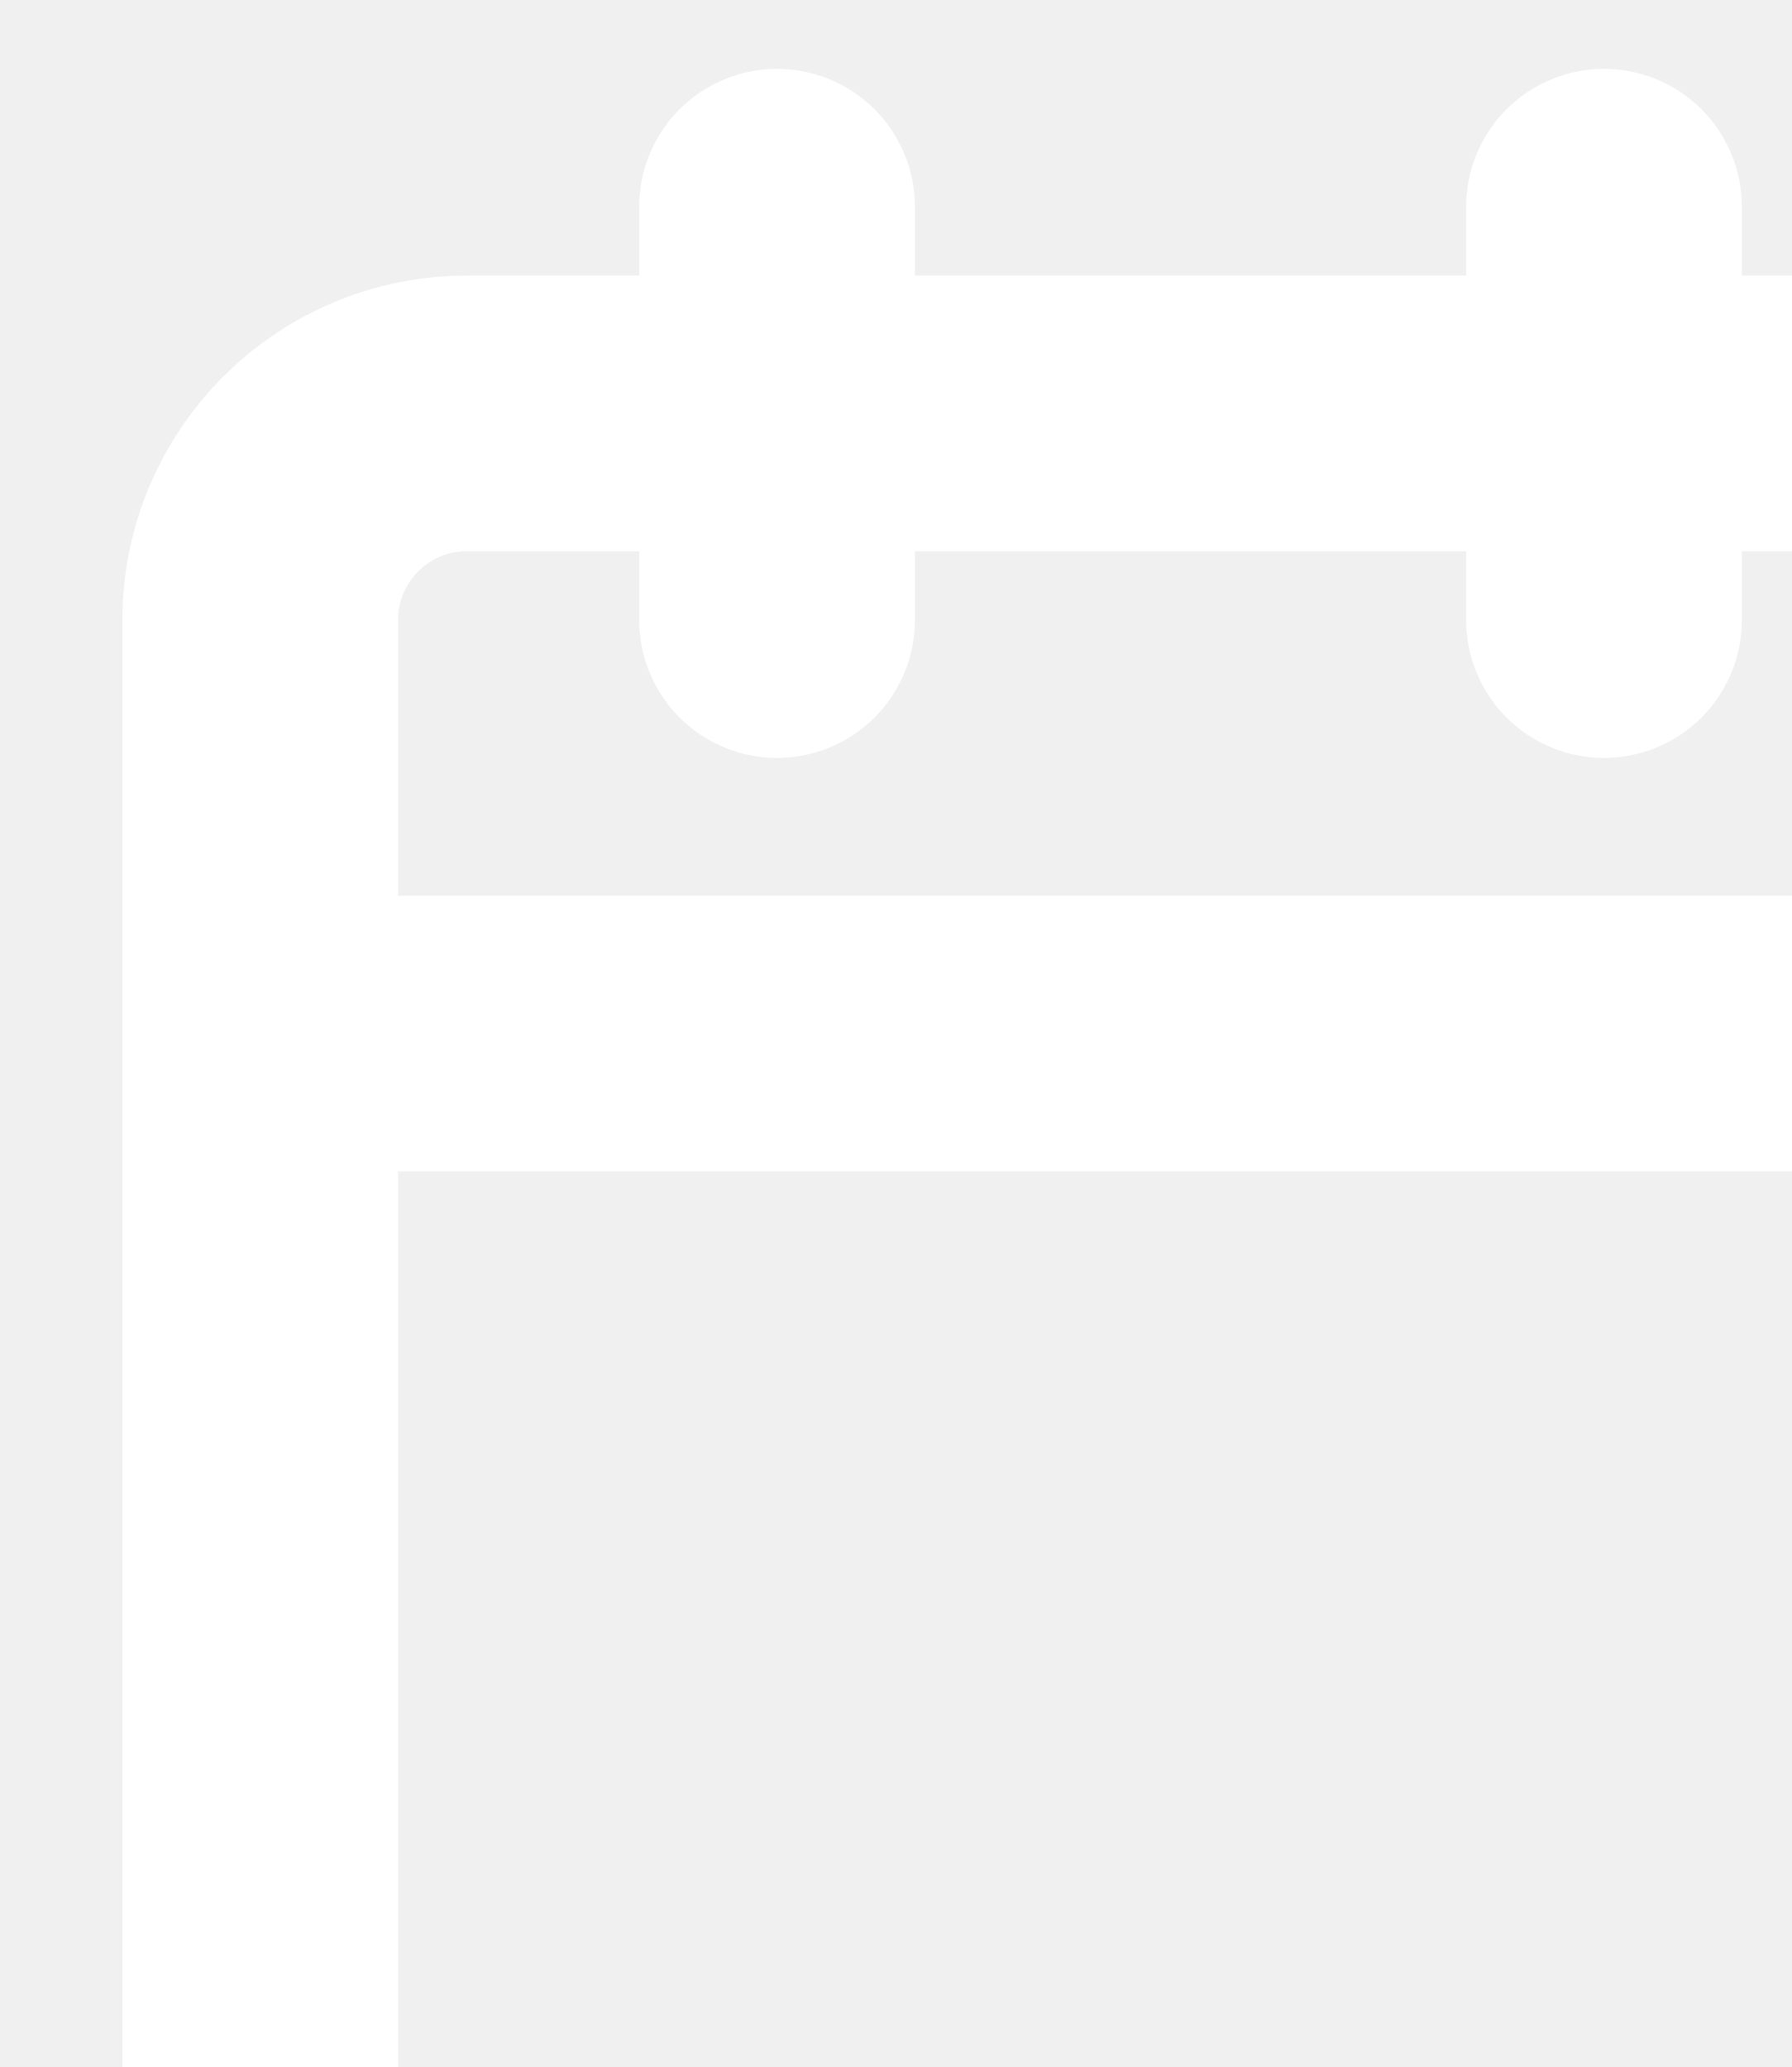
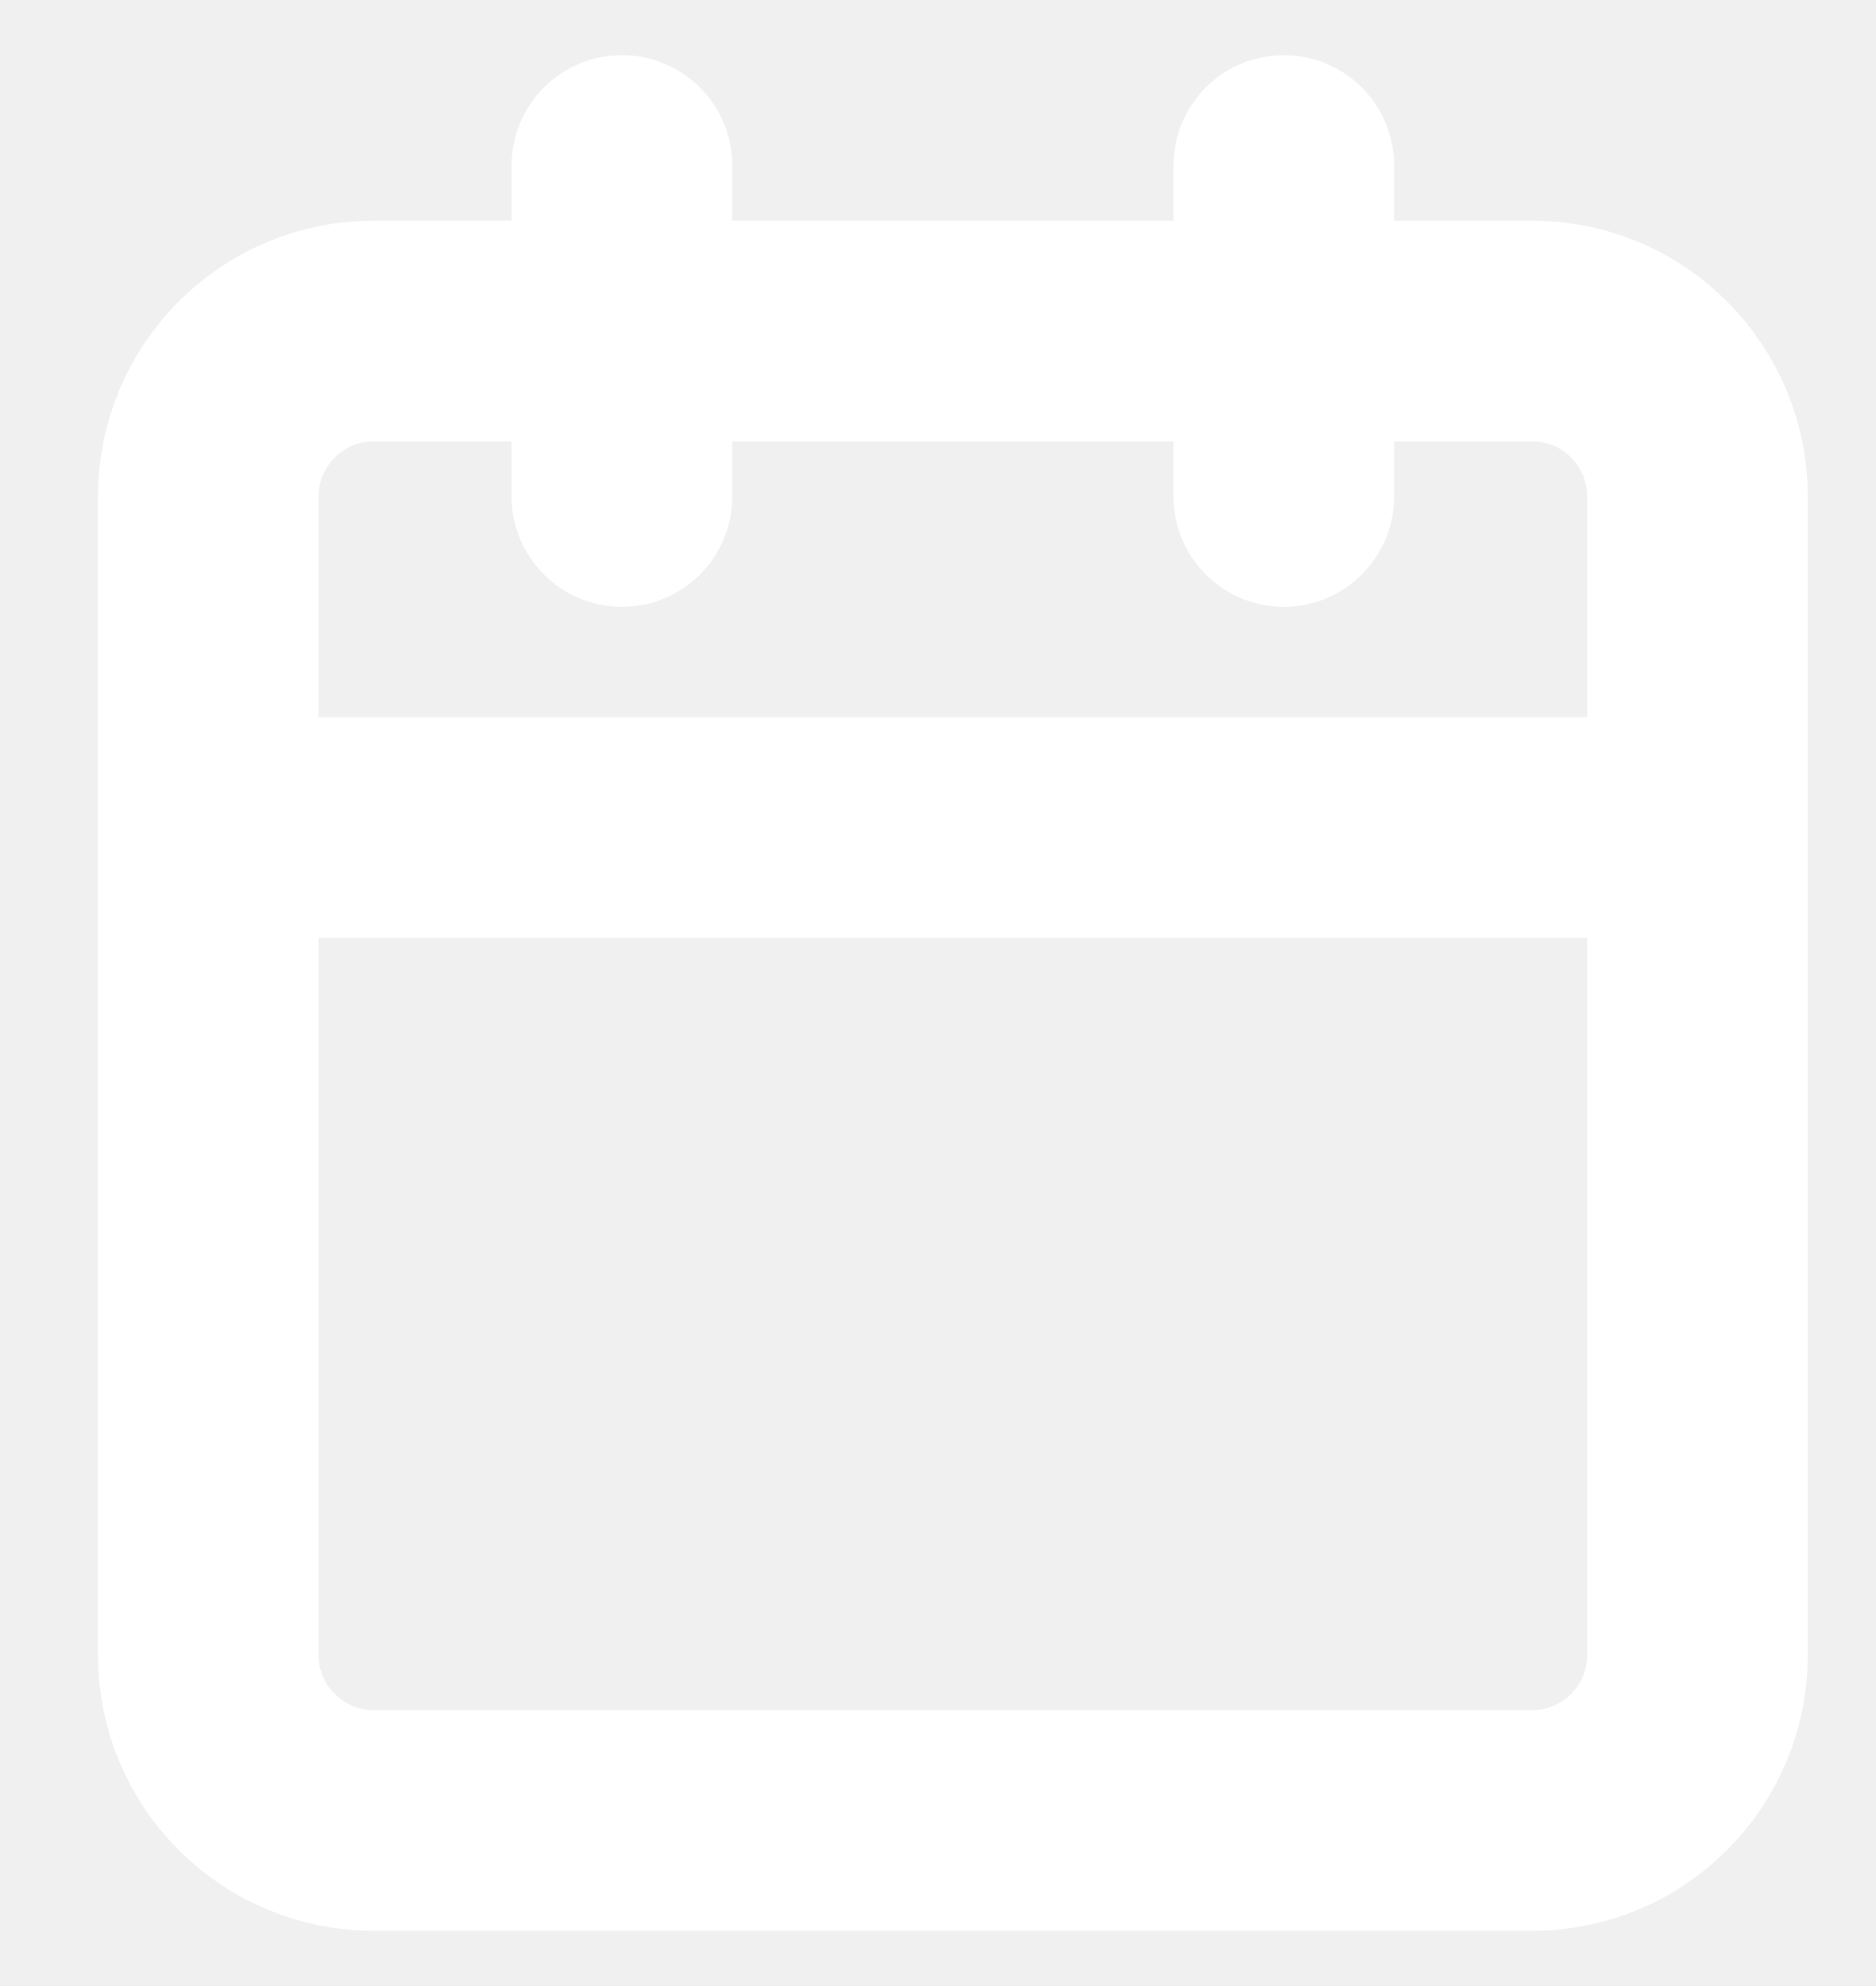
- <svg xmlns="http://www.w3.org/2000/svg" width="13" height="15" viewBox="0 0 13 15" fill="none">
+ <svg xmlns="http://www.w3.org/2000/svg" width="17" height="18" viewBox="0 0 17 18" fill="none">
  <g id="Icon">
-     <path id="Vector" d="M13.888 3H3.388C2.559 3 1.888 3.672 1.888 4.5V15C1.888 15.828 2.559 16.5 3.388 16.5H13.888C14.716 16.5 15.388 15.828 15.388 15V4.5C15.388 3.672 14.716 3 13.888 3Z" stroke="white" stroke-width="2" stroke-linecap="round" stroke-linejoin="round" />
+     <path id="Vector" d="M13.888 3H3.388C2.56 3 1.888 3.672 1.888 4.5V15C1.888 15.828 2.56 16.5 3.388 16.5H13.888C14.717 16.5 15.388 15.828 15.388 15V4.5C15.388 3.672 14.717 3 13.888 3Z" stroke="white" stroke-width="2" stroke-linecap="round" stroke-linejoin="round" />
    <path id="Vector_2" d="M11.638 1.5V4.5" stroke="white" stroke-width="2" stroke-linecap="round" stroke-linejoin="round" />
    <path id="Vector_3" d="M5.638 1.5V4.5" stroke="white" stroke-width="2" stroke-linecap="round" stroke-linejoin="round" />
    <path id="Vector_4" d="M1.888 7.5H15.388" stroke="white" stroke-width="2" stroke-linecap="round" stroke-linejoin="round" />
  </g>
</svg>
